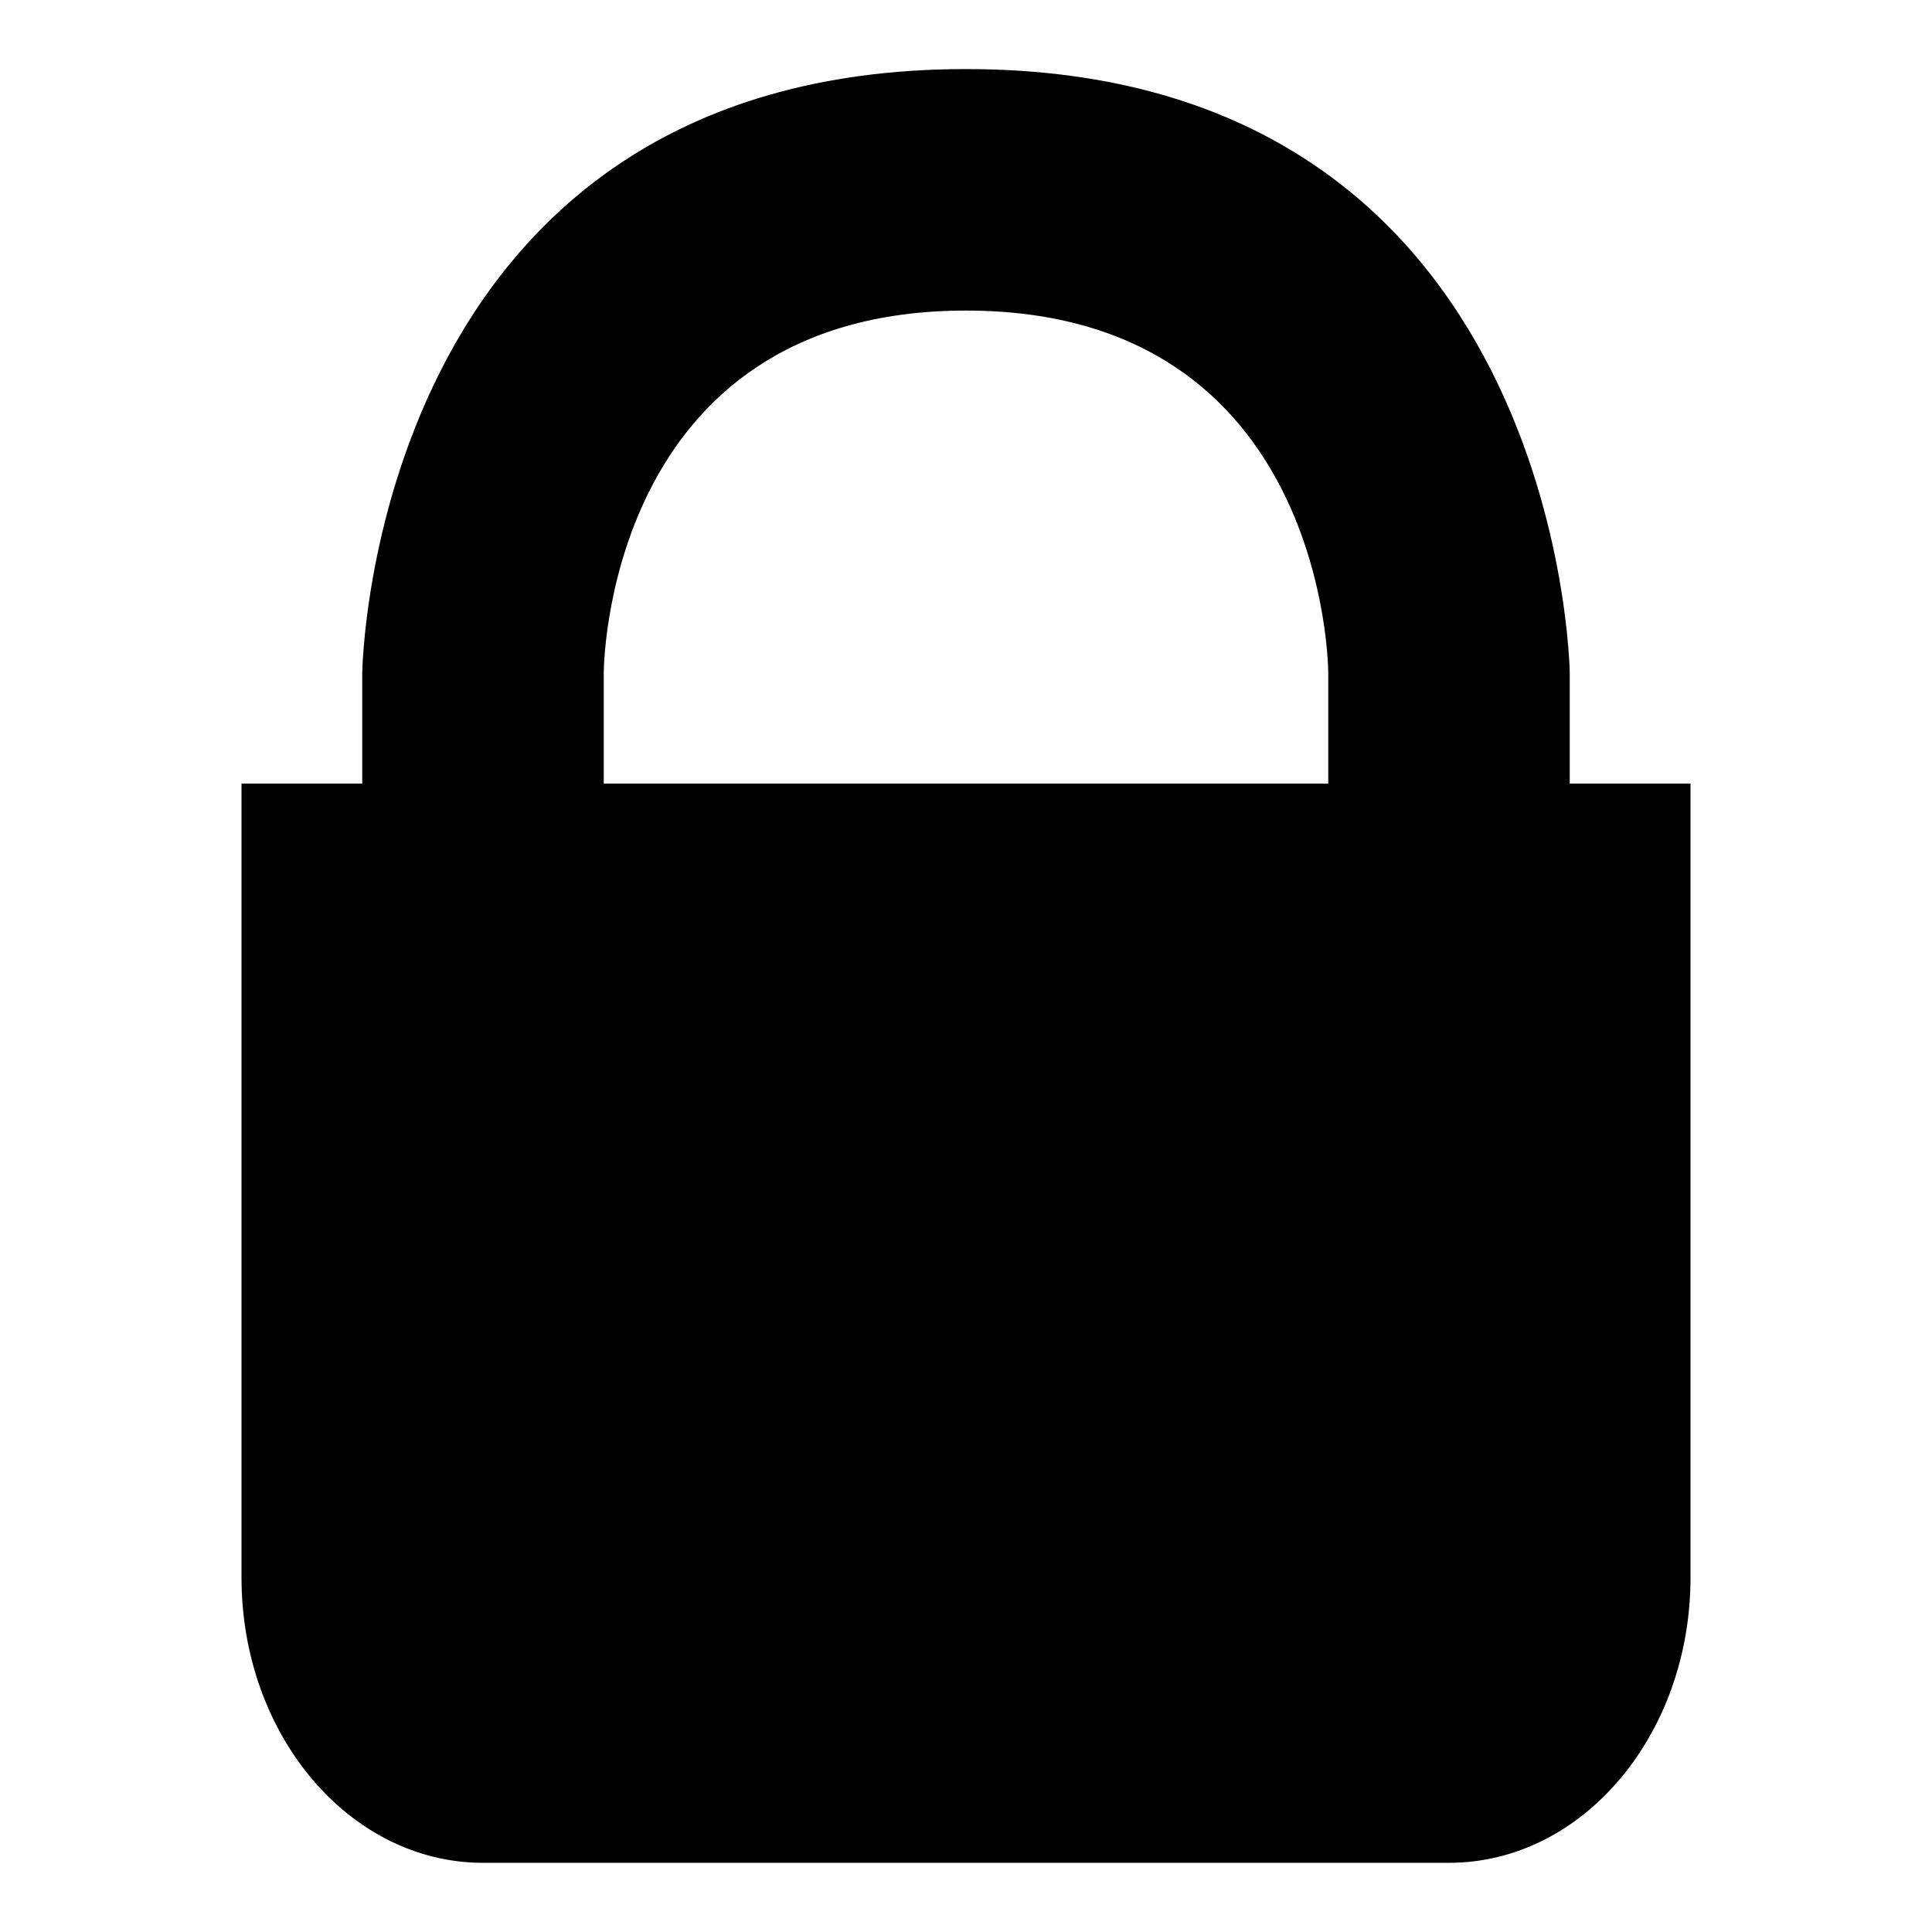
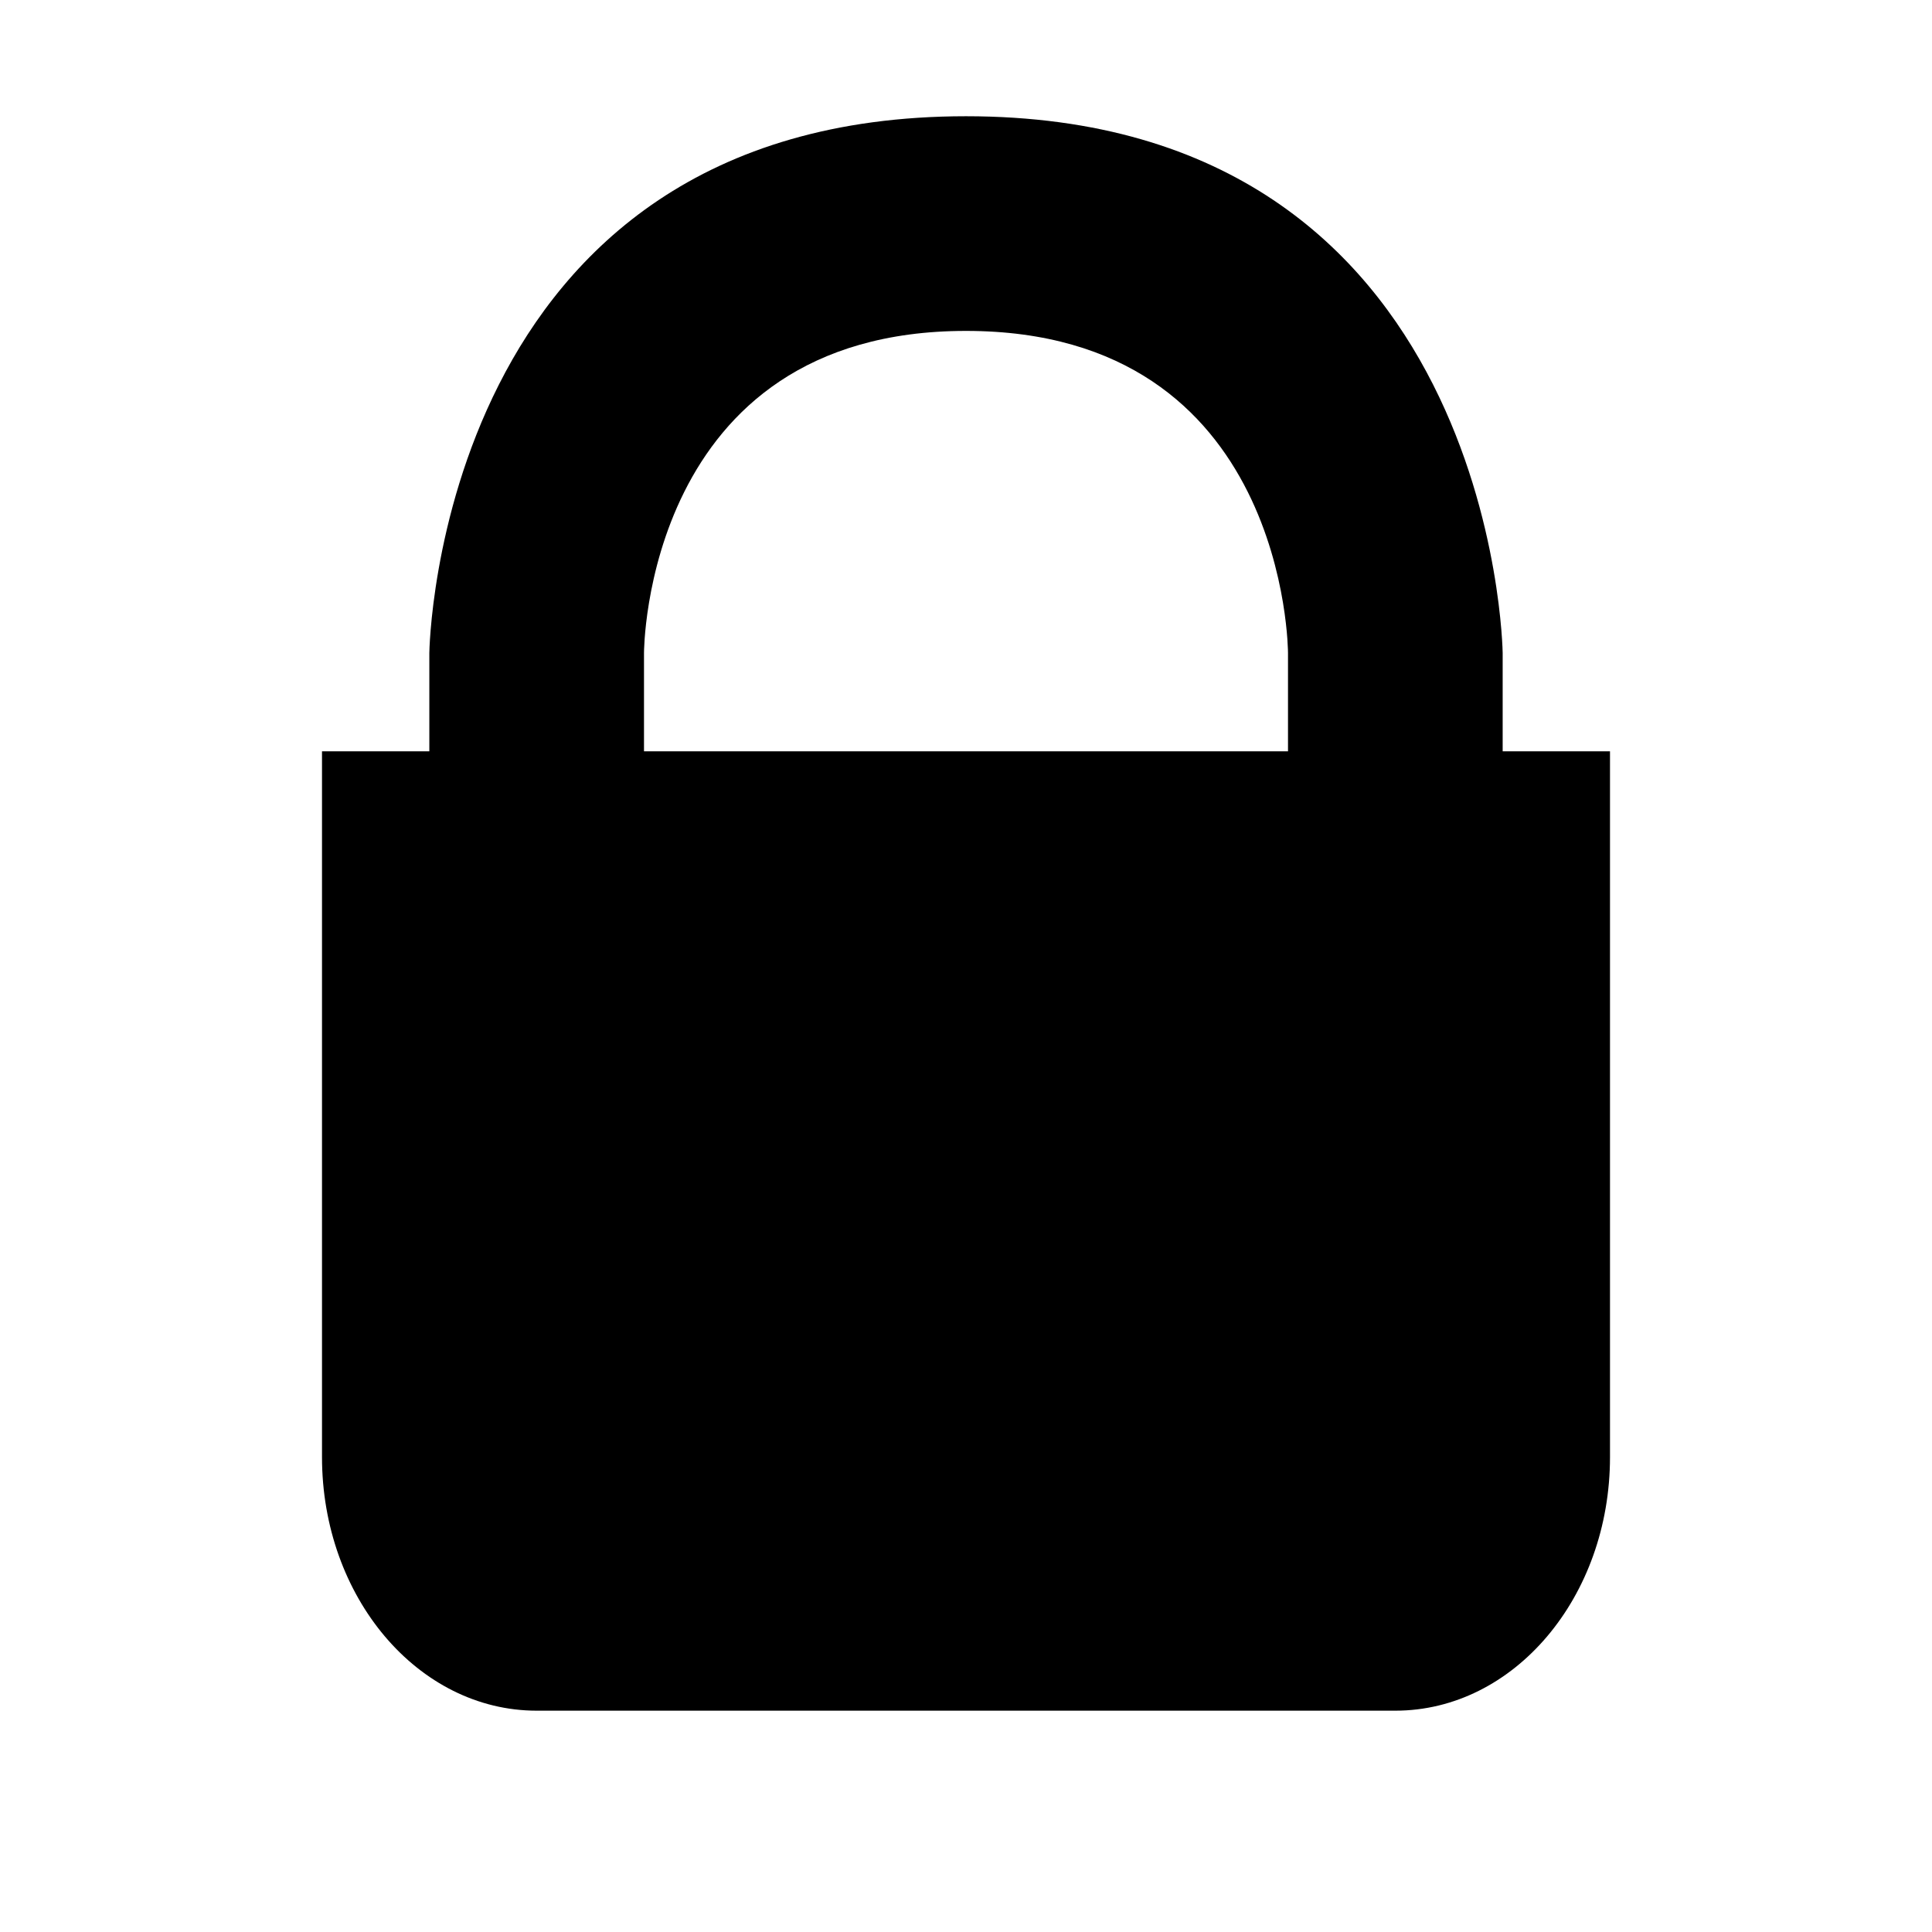
- <svg xmlns="http://www.w3.org/2000/svg" viewBox="0 0 16 16" enable-background="new 0 0 16 16">
-   <path d="m13,6.489l0,-0.917c0,0 -0.062,-5 -5,-5s-5,5 -5,5l0,0.917l-1,0l0,0.021l0,6.554c0,1.305 0.895,2.363 2,2.363l8,0c1.105,0 2,-1.058 2,-2.363l0,-6.554l0,-0.021l-1,0zm-8,0l0,-0.917c0,0 0,-3 3,-3s3,3 3,3l0,0.917l-6,0z" fill="black" />
+ <svg xmlns="http://www.w3.org/2000/svg" viewBox="79.5 -1.5 18 18">
+   <path d="M93.5,5.5V4.583c0,0-0.062-5-5-5s-5,5-5,5V5.5h-1v0.021v6.554c0,1.305,0.895,2.363,2,2.363h8c1.105,0,2-1.058,2-2.363V5.521V5.5H93.5z M85.5,5.5V4.583c0,0,0-3,3-3s3,3,3,3V5.5H85.5z" />
</svg>
